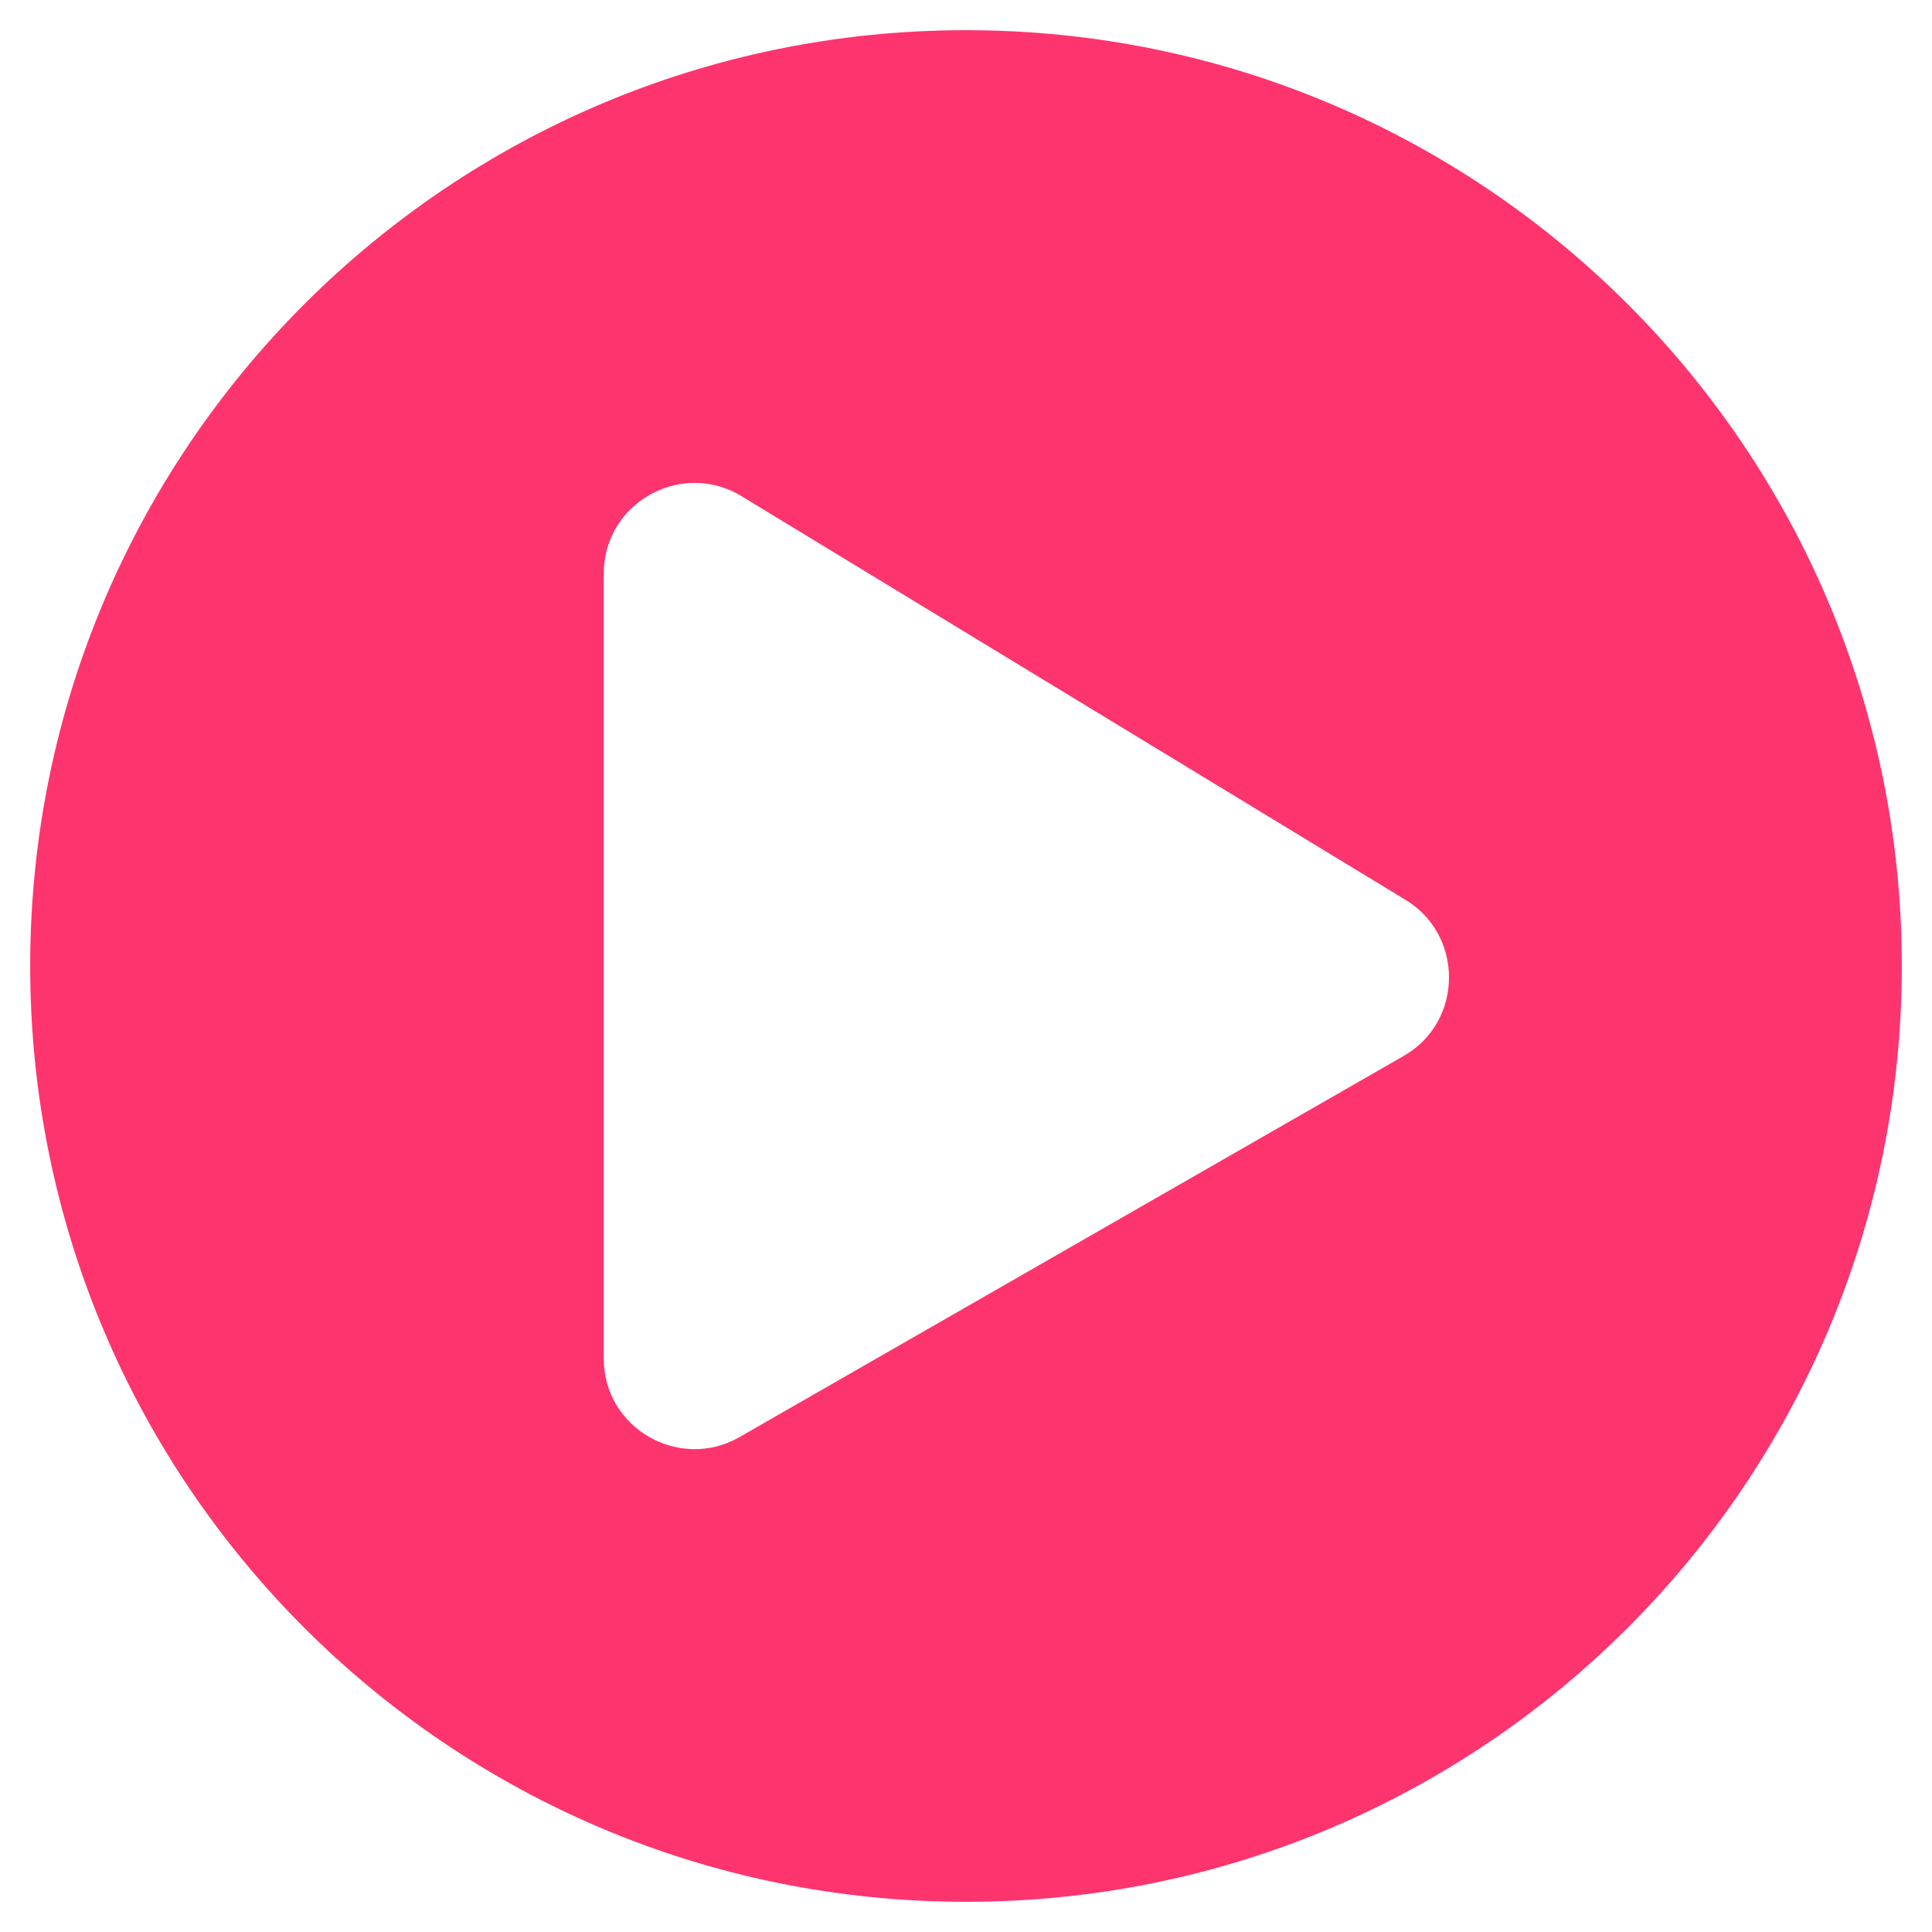
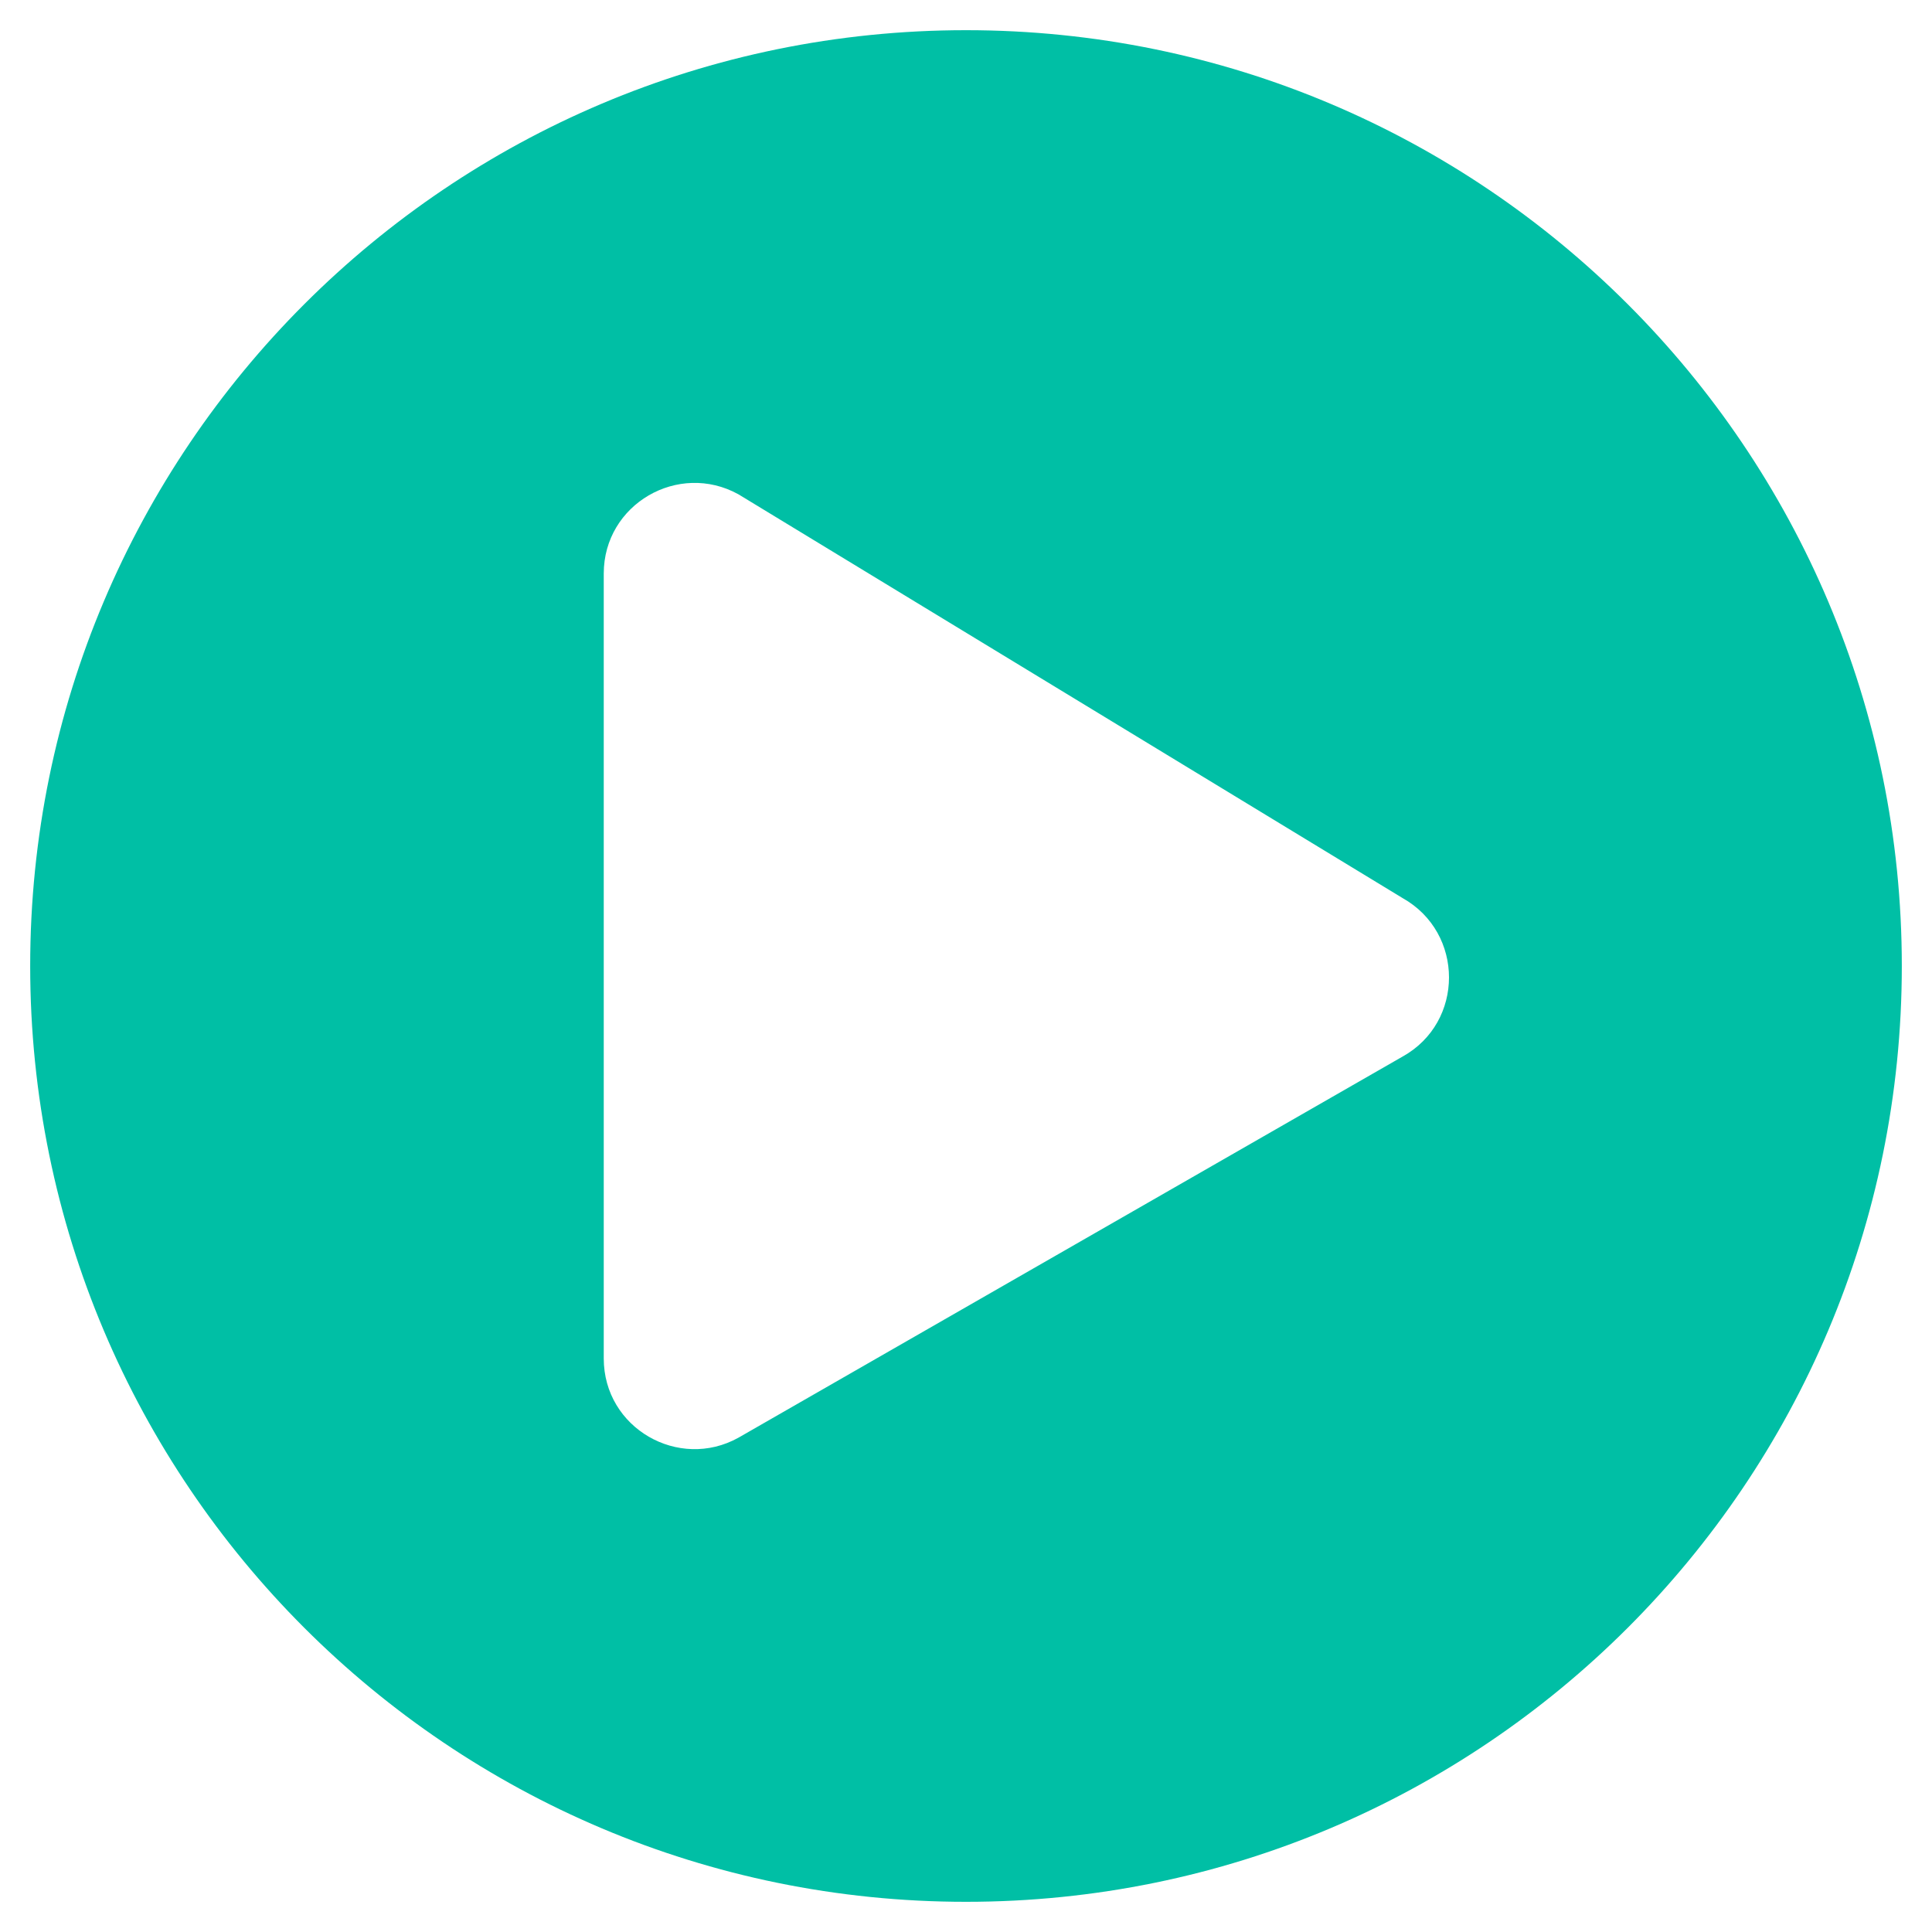
<svg xmlns="http://www.w3.org/2000/svg" aria-hidden="true" focusable="false" data-prefix="fas" data-icon="play-circle" class="svg-inline--fa fa-play-circle fa-w-16" role="img" viewBox="0 0 512 512">
-   <path fill="#fe346e" d="M256 8C119 8 8 119 8 256s111 248 248 248 248-111 248-248S393 8 256 8zm115.7 272l-176 101c-15.8 8.8-35.7-2.5-35.7-21V152c0-18.4 19.8-29.8 35.7-21l176 107c16.4 9.2 16.4 32.9 0 42z" />
+   <path fill="#00bfa5" d="M256 8C119 8 8 119 8 256s111 248 248 248 248-111 248-248S393 8 256 8zm115.7 272l-176 101c-15.8 8.8-35.7-2.5-35.7-21V152c0-18.4 19.8-29.8 35.7-21l176 107c16.4 9.2 16.4 32.9 0 42z" />
</svg>
